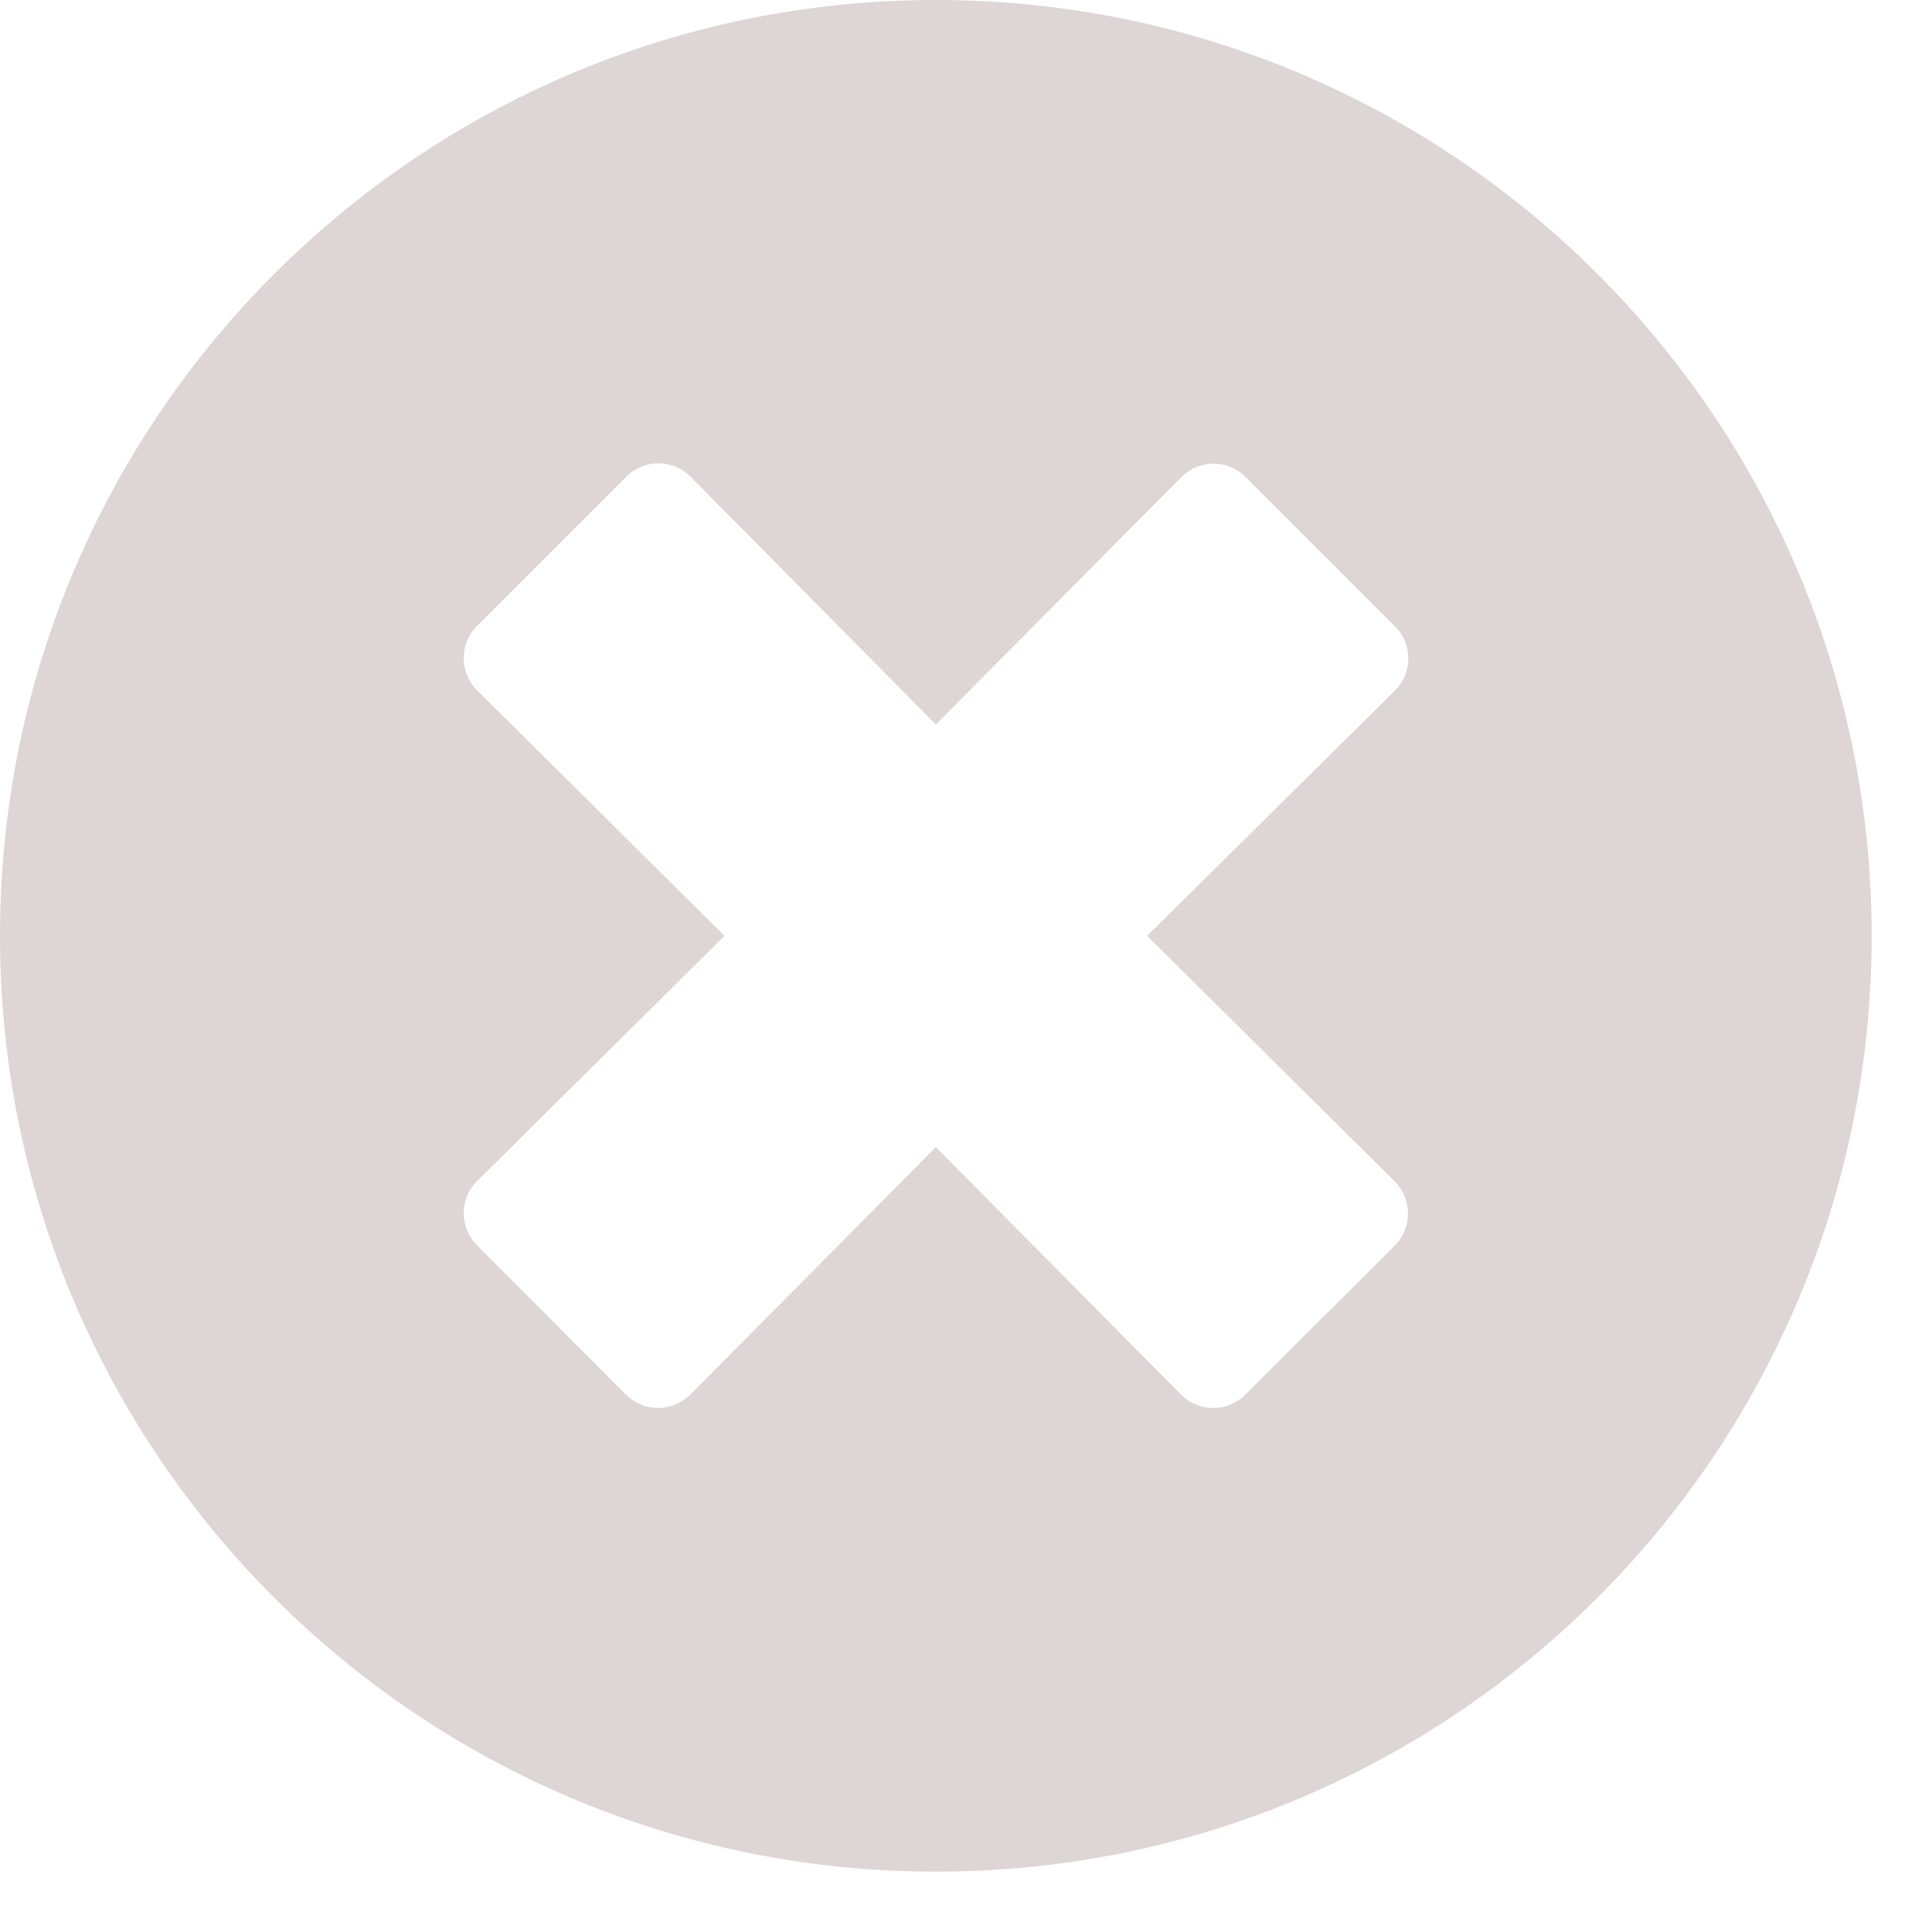
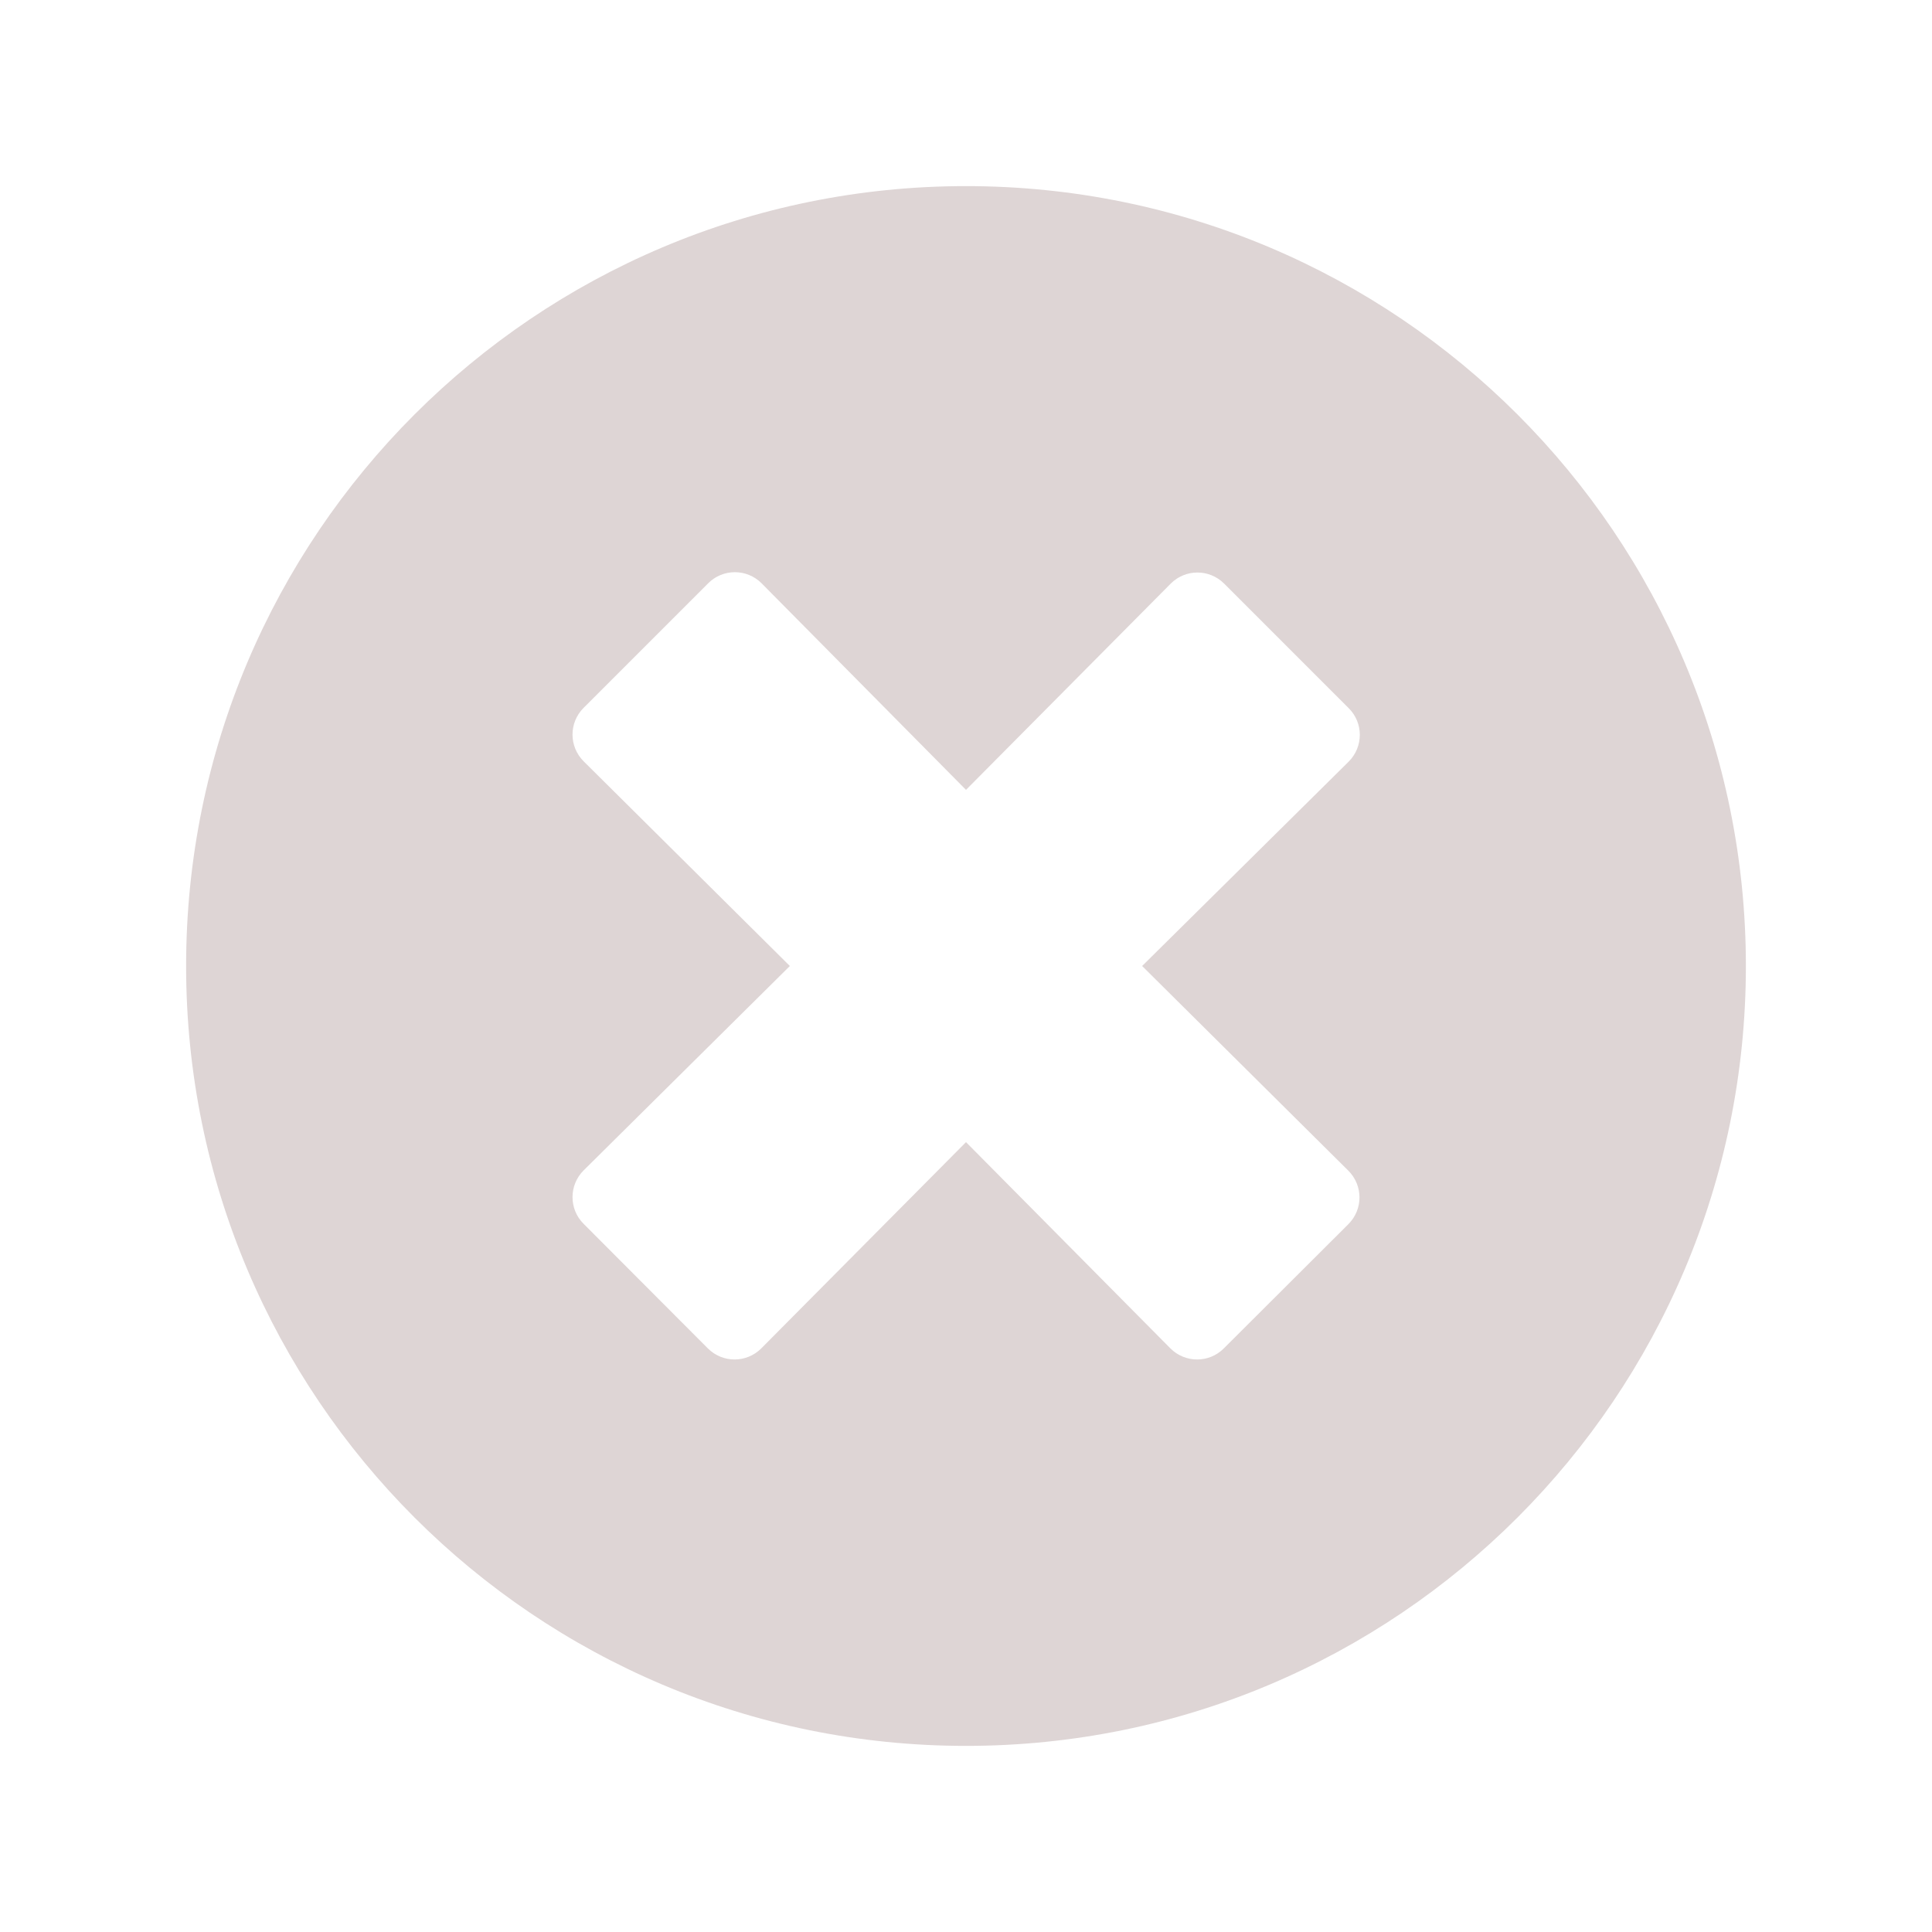
- <svg xmlns="http://www.w3.org/2000/svg" width="20" height="20" viewBox="0 0 20 20" fill="none">
-   <path d="M9.688 0C4.336 0 0 4.336 0 9.688C0 15.039 4.336 19.375 9.688 19.375C15.039 19.375 19.375 15.039 19.375 9.688C19.375 4.336 15.039 0 9.688 0ZM14.438 12.23C14.621 12.414 14.621 12.711 14.438 12.895L12.891 14.438C12.707 14.621 12.41 14.621 12.227 14.438L9.688 11.875L7.145 14.438C6.961 14.621 6.664 14.621 6.48 14.438L4.938 12.891C4.754 12.707 4.754 12.41 4.938 12.227L7.5 9.688L4.938 7.145C4.754 6.961 4.754 6.664 4.938 6.48L6.484 4.934C6.668 4.75 6.965 4.75 7.148 4.934L9.688 7.5L12.23 4.938C12.414 4.754 12.711 4.754 12.895 4.938L14.441 6.484C14.625 6.668 14.625 6.965 14.441 7.148L11.875 9.688L14.438 12.23Z" fill="#DED5D5" />
+ <svg xmlns="http://www.w3.org/2000/svg" width="24" height="24" viewBox="0 0 24 24" fill="none">
+   <path d="M12 2.312C6.648 2.312 2.312 6.648 2.312 12C2.312 17.352 6.648 21.688 12 21.688C17.352 21.688 21.688 17.352 21.688 12C21.688 6.648 17.352 2.312 12 2.312ZM16.75 14.543C16.934 14.727 16.934 15.023 16.75 15.207L15.203 16.75C15.02 16.934 14.723 16.934 14.539 16.75L12 14.188L9.457 16.75C9.273 16.934 8.977 16.934 8.793 16.75L7.25 15.203C7.066 15.02 7.066 14.723 7.25 14.539L9.812 12L7.25 9.457C7.066 9.273 7.066 8.977 7.25 8.793L8.797 7.246C8.98 7.062 9.277 7.062 9.461 7.246L12 9.812L14.543 7.25C14.727 7.066 15.023 7.066 15.207 7.25L16.754 8.797C16.938 8.98 16.938 9.277 16.754 9.461L14.188 12L16.75 14.543Z" fill="#DED5D5" />
</svg>
